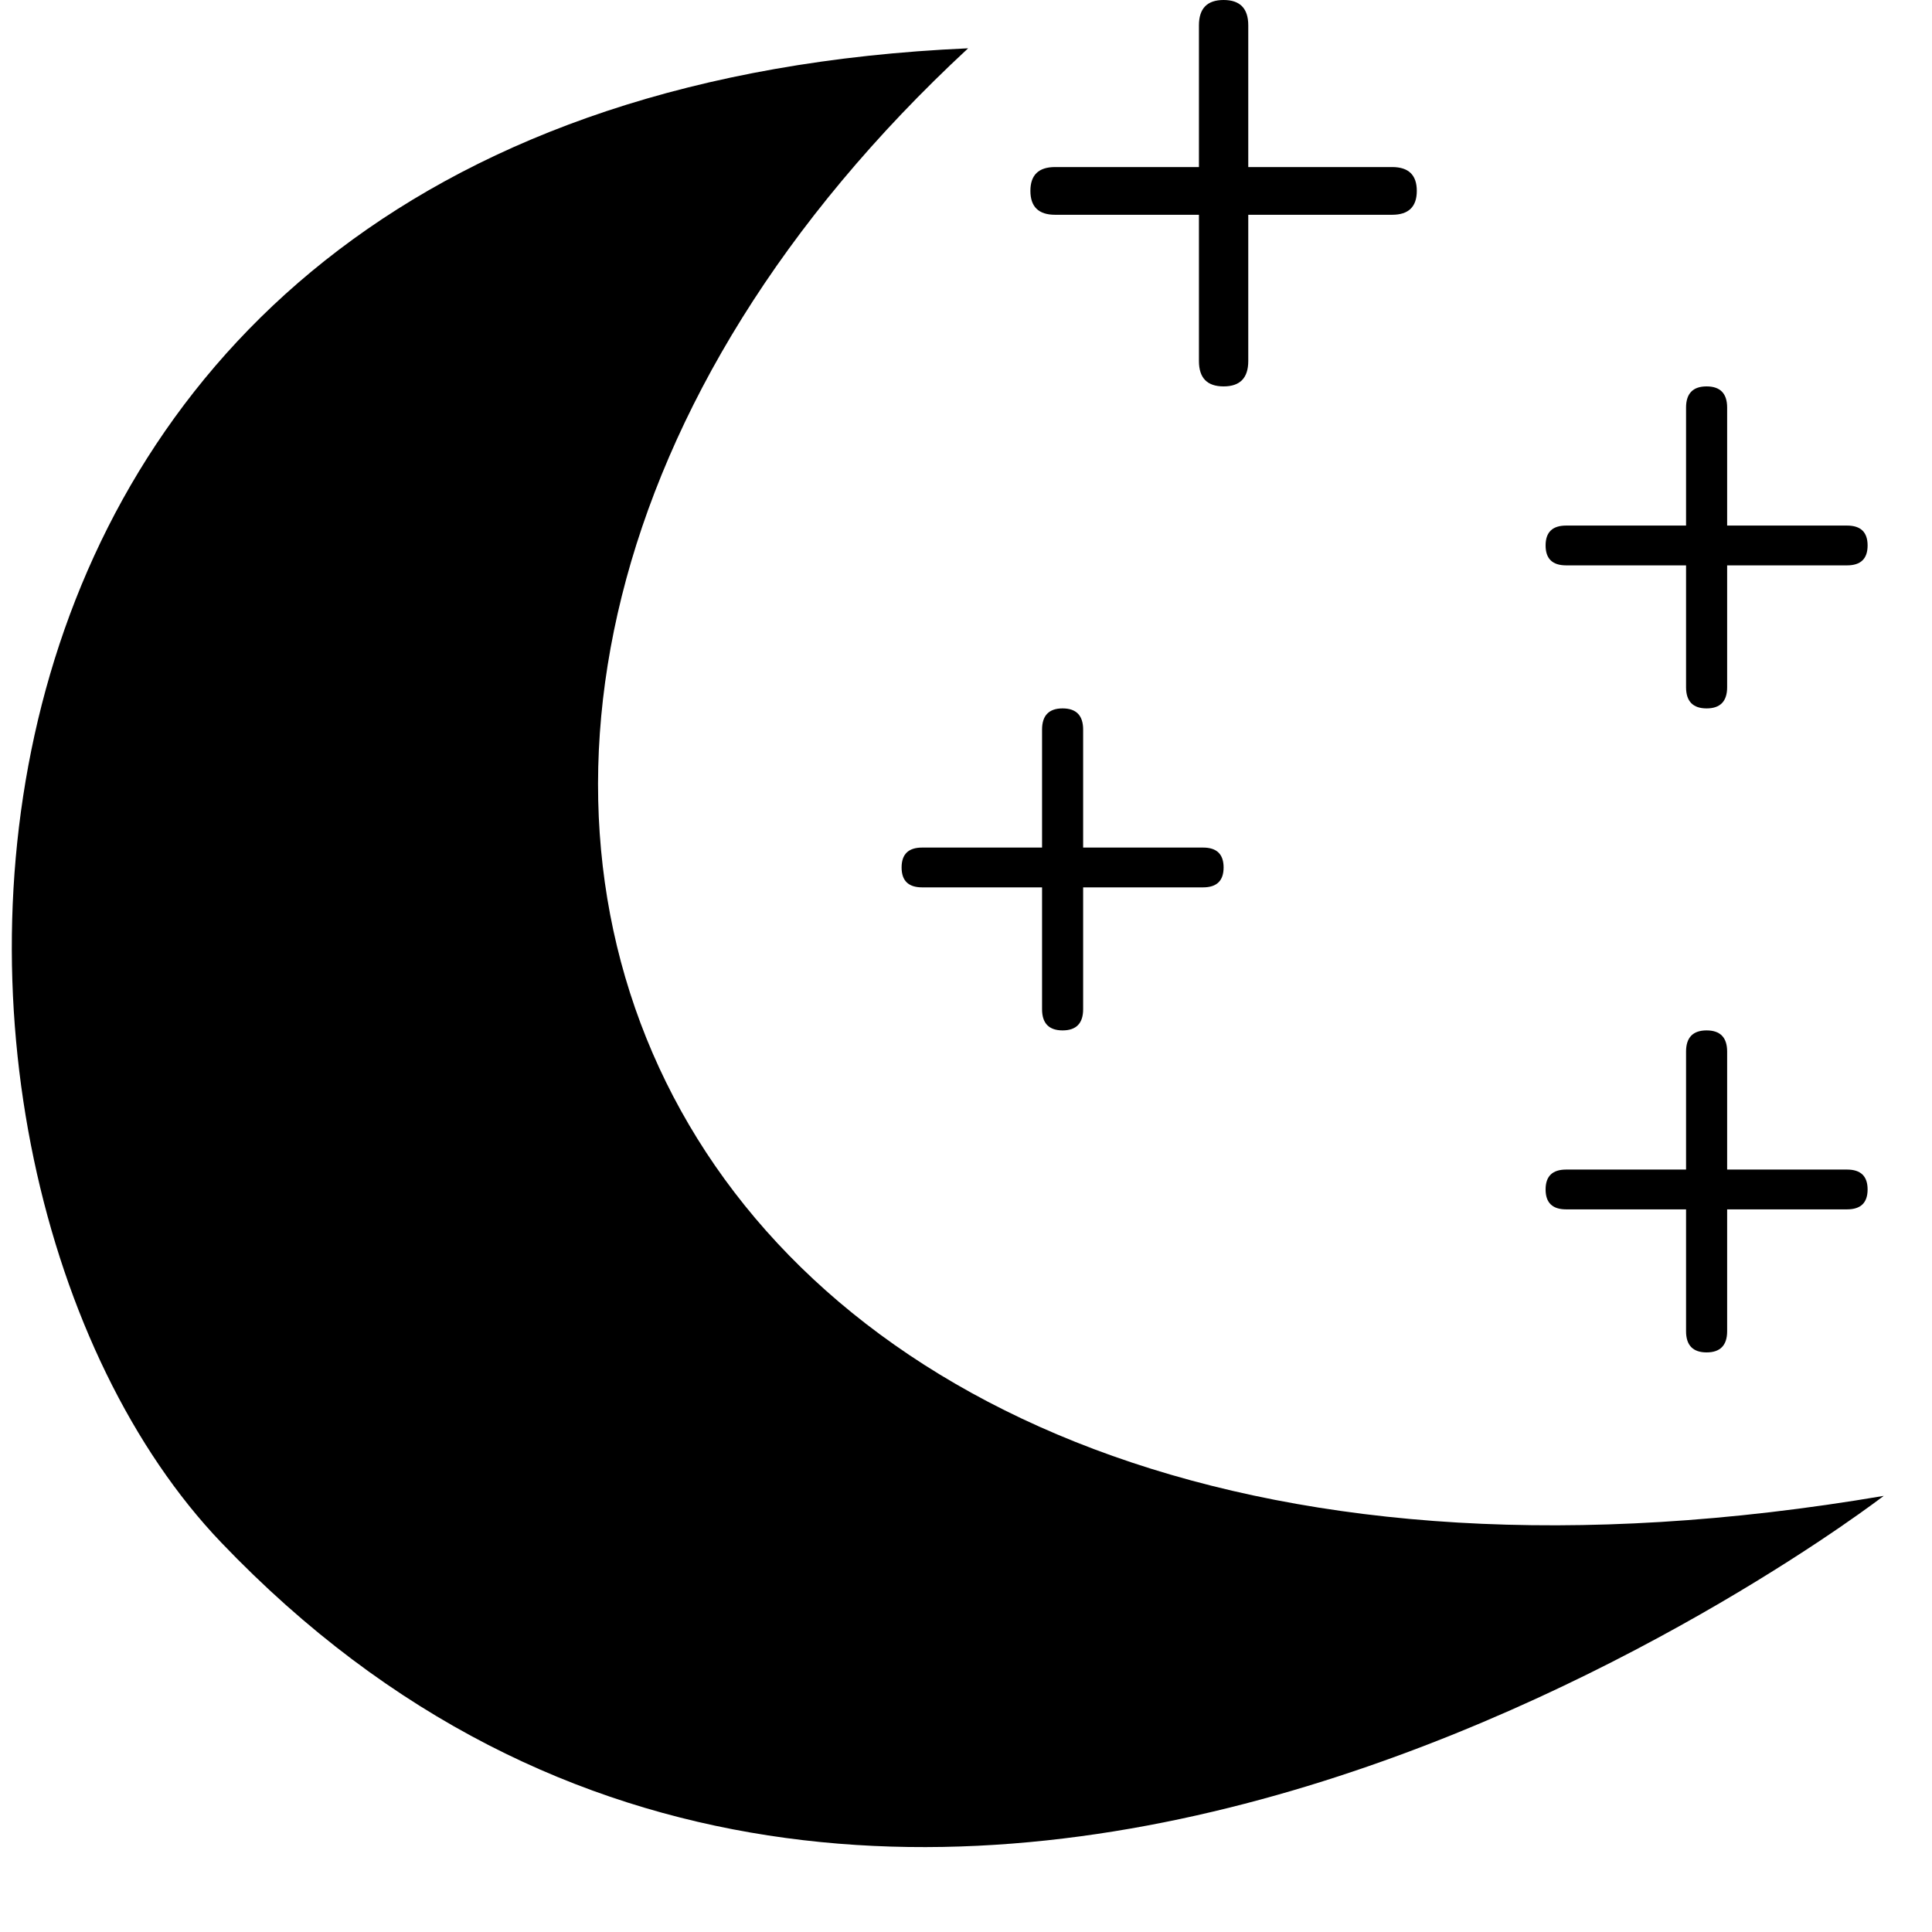
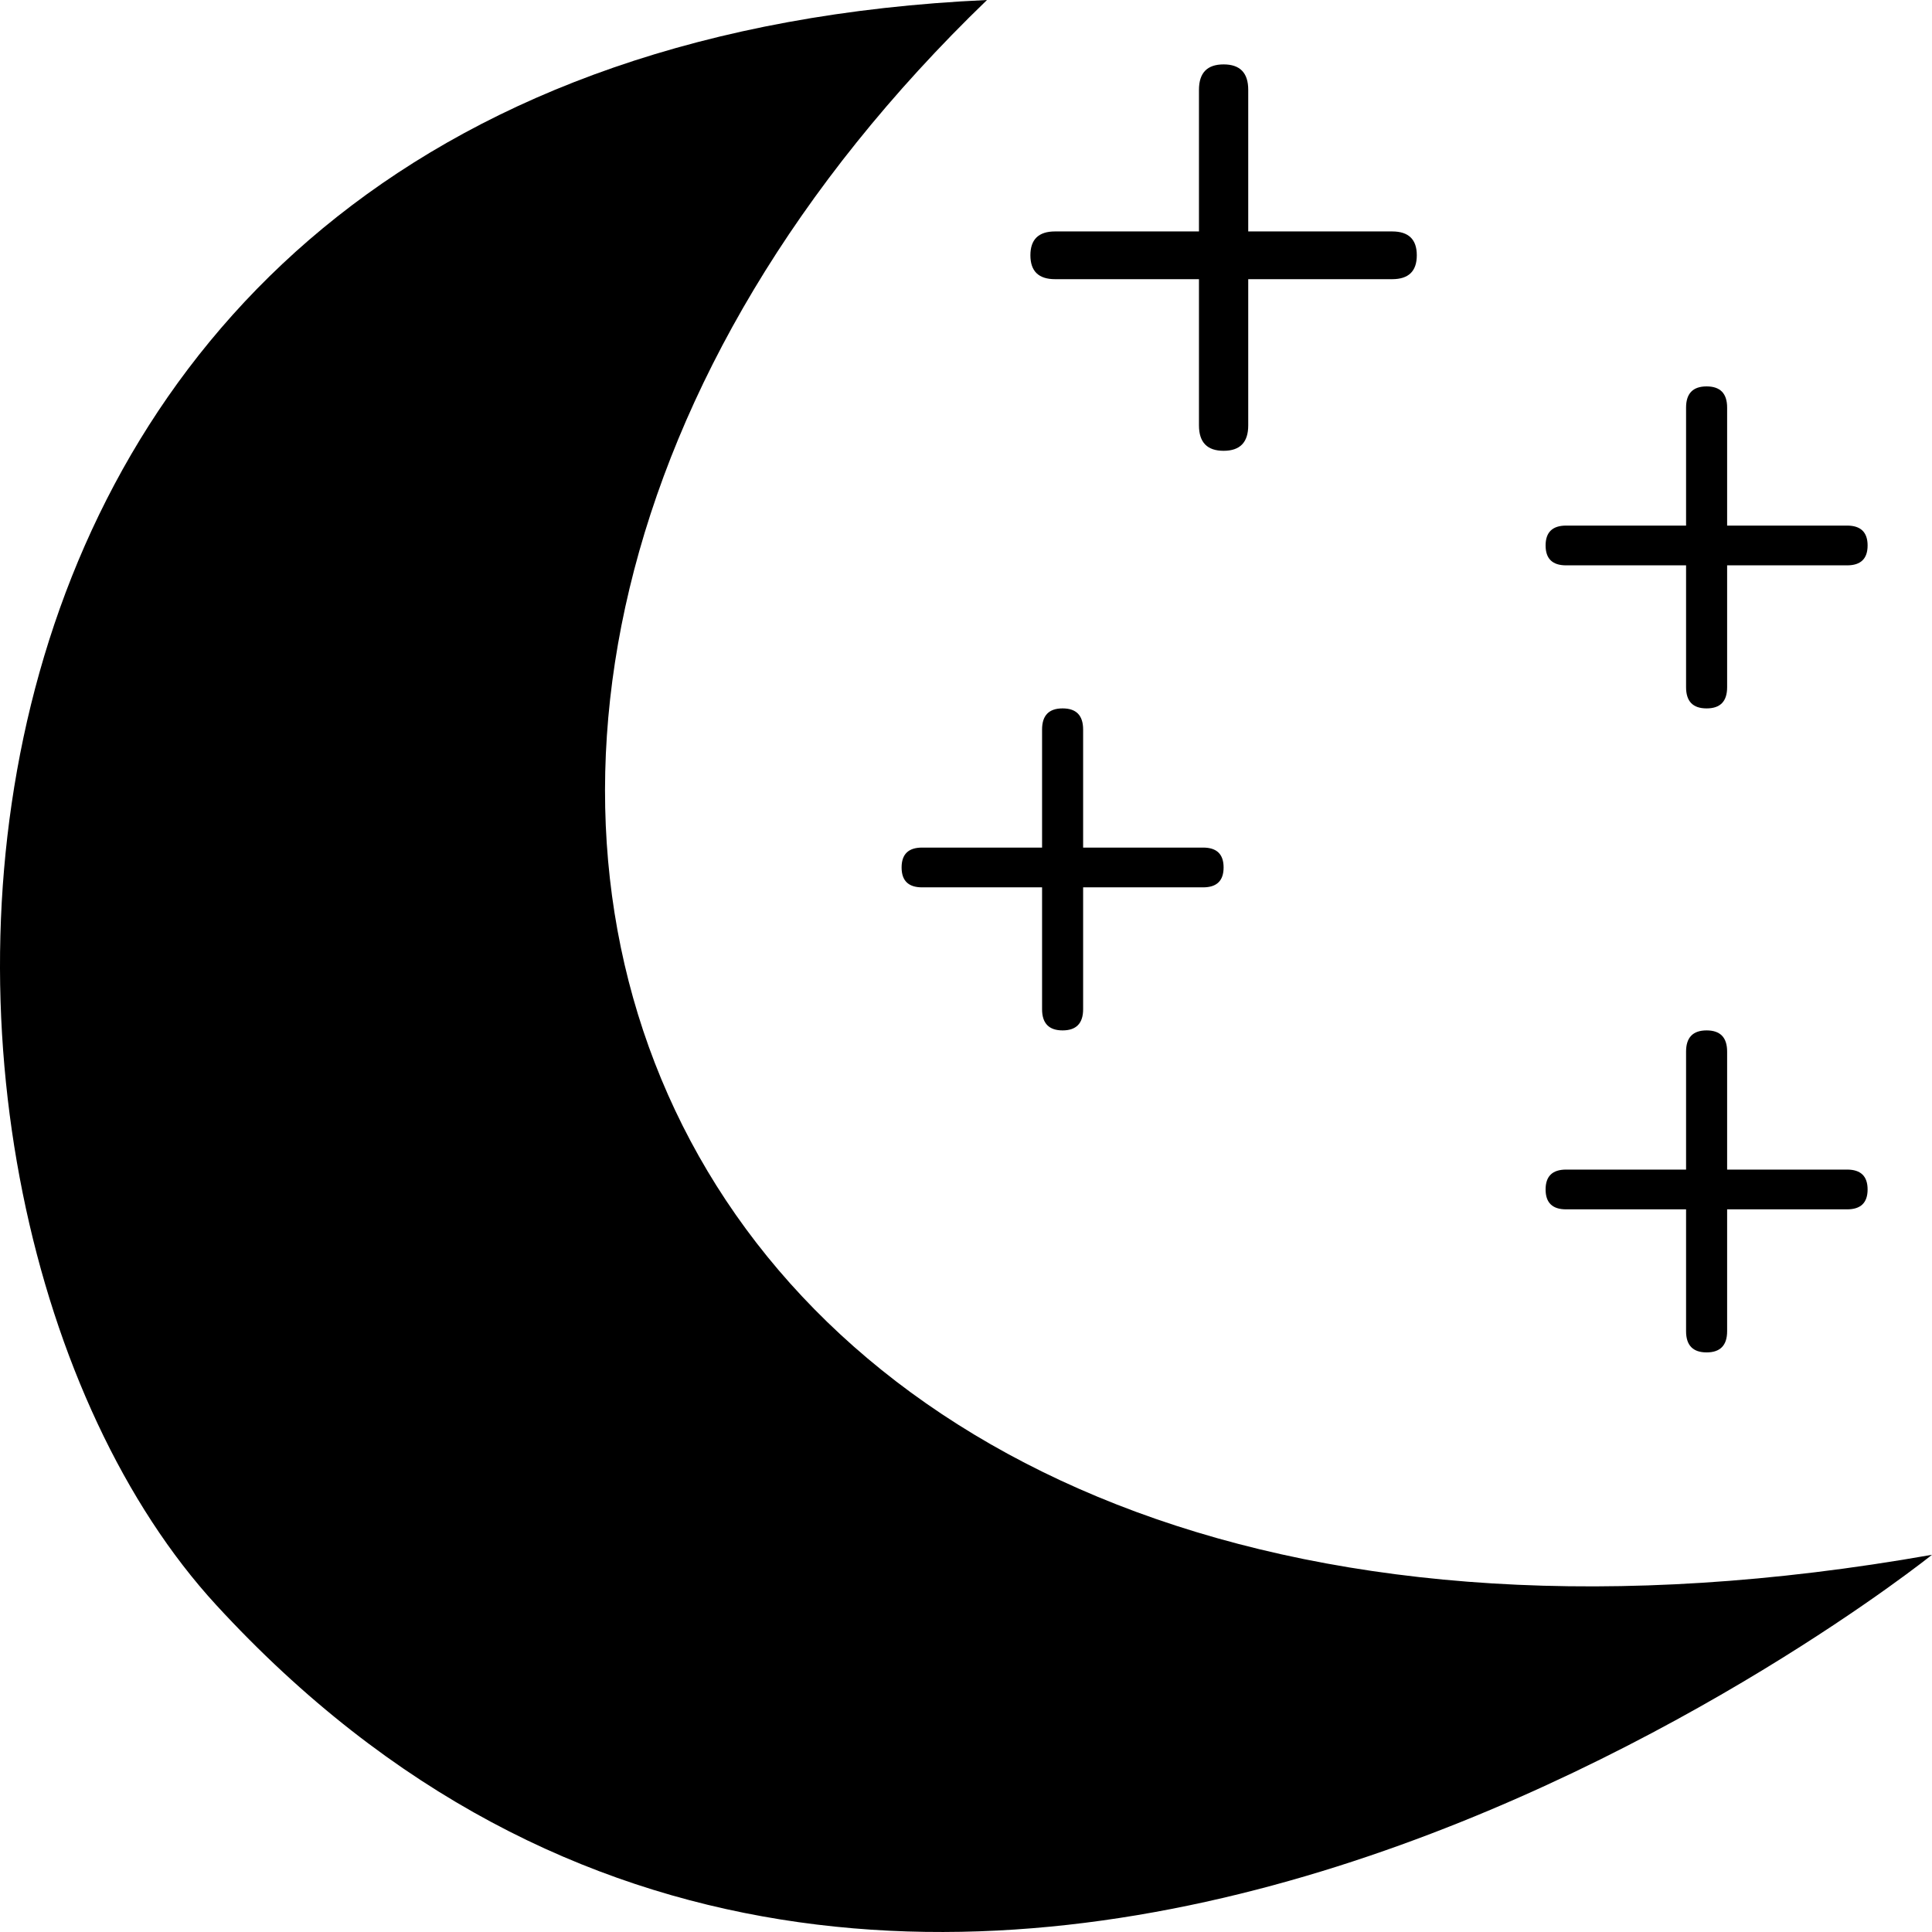
- <svg xmlns="http://www.w3.org/2000/svg" width="30" height="30" viewBox="0 0 30 30" fill="none">
-   <path d="M29.25 23.228C10 26.5 3.436 11.5 15.033 0.75C-2 1.5 -2.082 18.184 3.436 23.953C14 35 29.25 23.228 29.25 23.228Z" fill="black" />
-   <path d="M19 6C18.745 6 18.617 5.869 18.617 5.606V3.335H16.383C16.128 3.335 16 3.211 16 2.964C16 2.717 16.128 2.594 16.383 2.594H18.617V0.394C18.617 0.131 18.745 0 19 0C19.255 0 19.383 0.131 19.383 0.394V2.594H21.617C21.872 2.594 22 2.717 22 2.964C22 3.211 21.872 3.335 21.617 3.335H19.383V5.606C19.383 5.869 19.255 6 19 6Z" fill="black" />
-   <path d="M26.5 11C26.288 11 26.181 10.89 26.181 10.671V8.779H24.319C24.106 8.779 24 8.676 24 8.47C24 8.264 24.106 8.161 24.319 8.161H26.181V6.329C26.181 6.11 26.288 6 26.5 6C26.712 6 26.819 6.11 26.819 6.329V8.161H28.681C28.894 8.161 29 8.264 29 8.47C29 8.676 28.894 8.779 28.681 8.779H26.819V10.671C26.819 10.89 26.712 11 26.5 11Z" fill="black" />
-   <path d="M16.5 16C16.288 16 16.181 15.89 16.181 15.671V13.779H14.319C14.106 13.779 14 13.676 14 13.47C14 13.264 14.106 13.161 14.319 13.161H16.181V11.329C16.181 11.11 16.288 11 16.5 11C16.712 11 16.819 11.11 16.819 11.329V13.161H18.681C18.894 13.161 19 13.264 19 13.47C19 13.676 18.894 13.779 18.681 13.779H16.819V15.671C16.819 15.89 16.712 16 16.5 16Z" fill="black" />
-   <path d="M26.5 21C26.288 21 26.181 20.89 26.181 20.671V18.779H24.319C24.106 18.779 24 18.676 24 18.47C24 18.264 24.106 18.161 24.319 18.161H26.181V16.329C26.181 16.11 26.288 16 26.5 16C26.712 16 26.819 16.11 26.819 16.329V18.161H28.681C28.894 18.161 29 18.264 29 18.47C29 18.676 28.894 18.779 28.681 18.779H26.819V20.671C26.819 20.89 26.712 21 26.5 21Z" fill="black" />
+ <svg xmlns="http://www.w3.org/2000/svg" width="24" height="24" viewBox="0 0 24 24" fill="none">
+   <path d="M24 19.314C8.105 22.125 2.685 9.237 12.261 0C-1.803 0.644 -1.87 14.98 2.685 19.937C11.408 29.429 24 19.314 24 19.314Z" fill="black" />
+   <path d="M15.2 5.6C14.996 5.6 14.894 5.495 14.894 5.284V3.468H13.106C12.902 3.468 12.8 3.369 12.8 3.171C12.8 2.974 12.902 2.875 13.106 2.875H14.894V1.116C14.894 0.905 14.996 0.8 15.2 0.8C15.404 0.8 15.506 0.905 15.506 1.116V2.875H17.294C17.498 2.875 17.6 2.974 17.6 3.171C17.6 3.369 17.498 3.468 17.294 3.468H15.506V5.284C15.506 5.495 15.404 5.6 15.2 5.6Z" fill="black" />
+   <path d="M21.2 8.8C21.03 8.8 20.945 8.713 20.945 8.537V7.023H19.455C19.285 7.023 19.2 6.941 19.2 6.776C19.2 6.612 19.285 6.529 19.455 6.529H20.945V5.063C20.945 4.888 21.03 4.8 21.2 4.8C21.37 4.8 21.455 4.888 21.455 5.063V6.529H22.945C23.115 6.529 23.2 6.612 23.2 6.776C23.2 6.941 23.115 7.023 22.945 7.023H21.455V8.537C21.455 8.713 21.37 8.8 21.2 8.8Z" fill="black" />
+   <path d="M13.2 12.8C13.03 12.8 12.945 12.712 12.945 12.537V11.023H11.455C11.285 11.023 11.2 10.941 11.2 10.776C11.2 10.611 11.285 10.529 11.455 10.529H12.945V9.063C12.945 8.887 13.03 8.8 13.2 8.8C13.37 8.8 13.455 8.887 13.455 9.063V10.529H14.945C15.115 10.529 15.2 10.611 15.2 10.776C15.2 10.941 15.115 11.023 14.945 11.023H13.455V12.537C13.455 12.712 13.37 12.8 13.2 12.8Z" fill="black" />
+   <path d="M21.2 16.8C21.03 16.8 20.945 16.712 20.945 16.537V15.023H19.455C19.285 15.023 19.2 14.941 19.2 14.776C19.2 14.611 19.285 14.529 19.455 14.529H20.945V13.063C20.945 12.888 21.03 12.8 21.2 12.8C21.37 12.8 21.455 12.888 21.455 13.063V14.529H22.945C23.115 14.529 23.2 14.611 23.2 14.776C23.2 14.941 23.115 15.023 22.945 15.023H21.455V16.537C21.455 16.712 21.37 16.8 21.2 16.8Z" fill="black" />
</svg>
